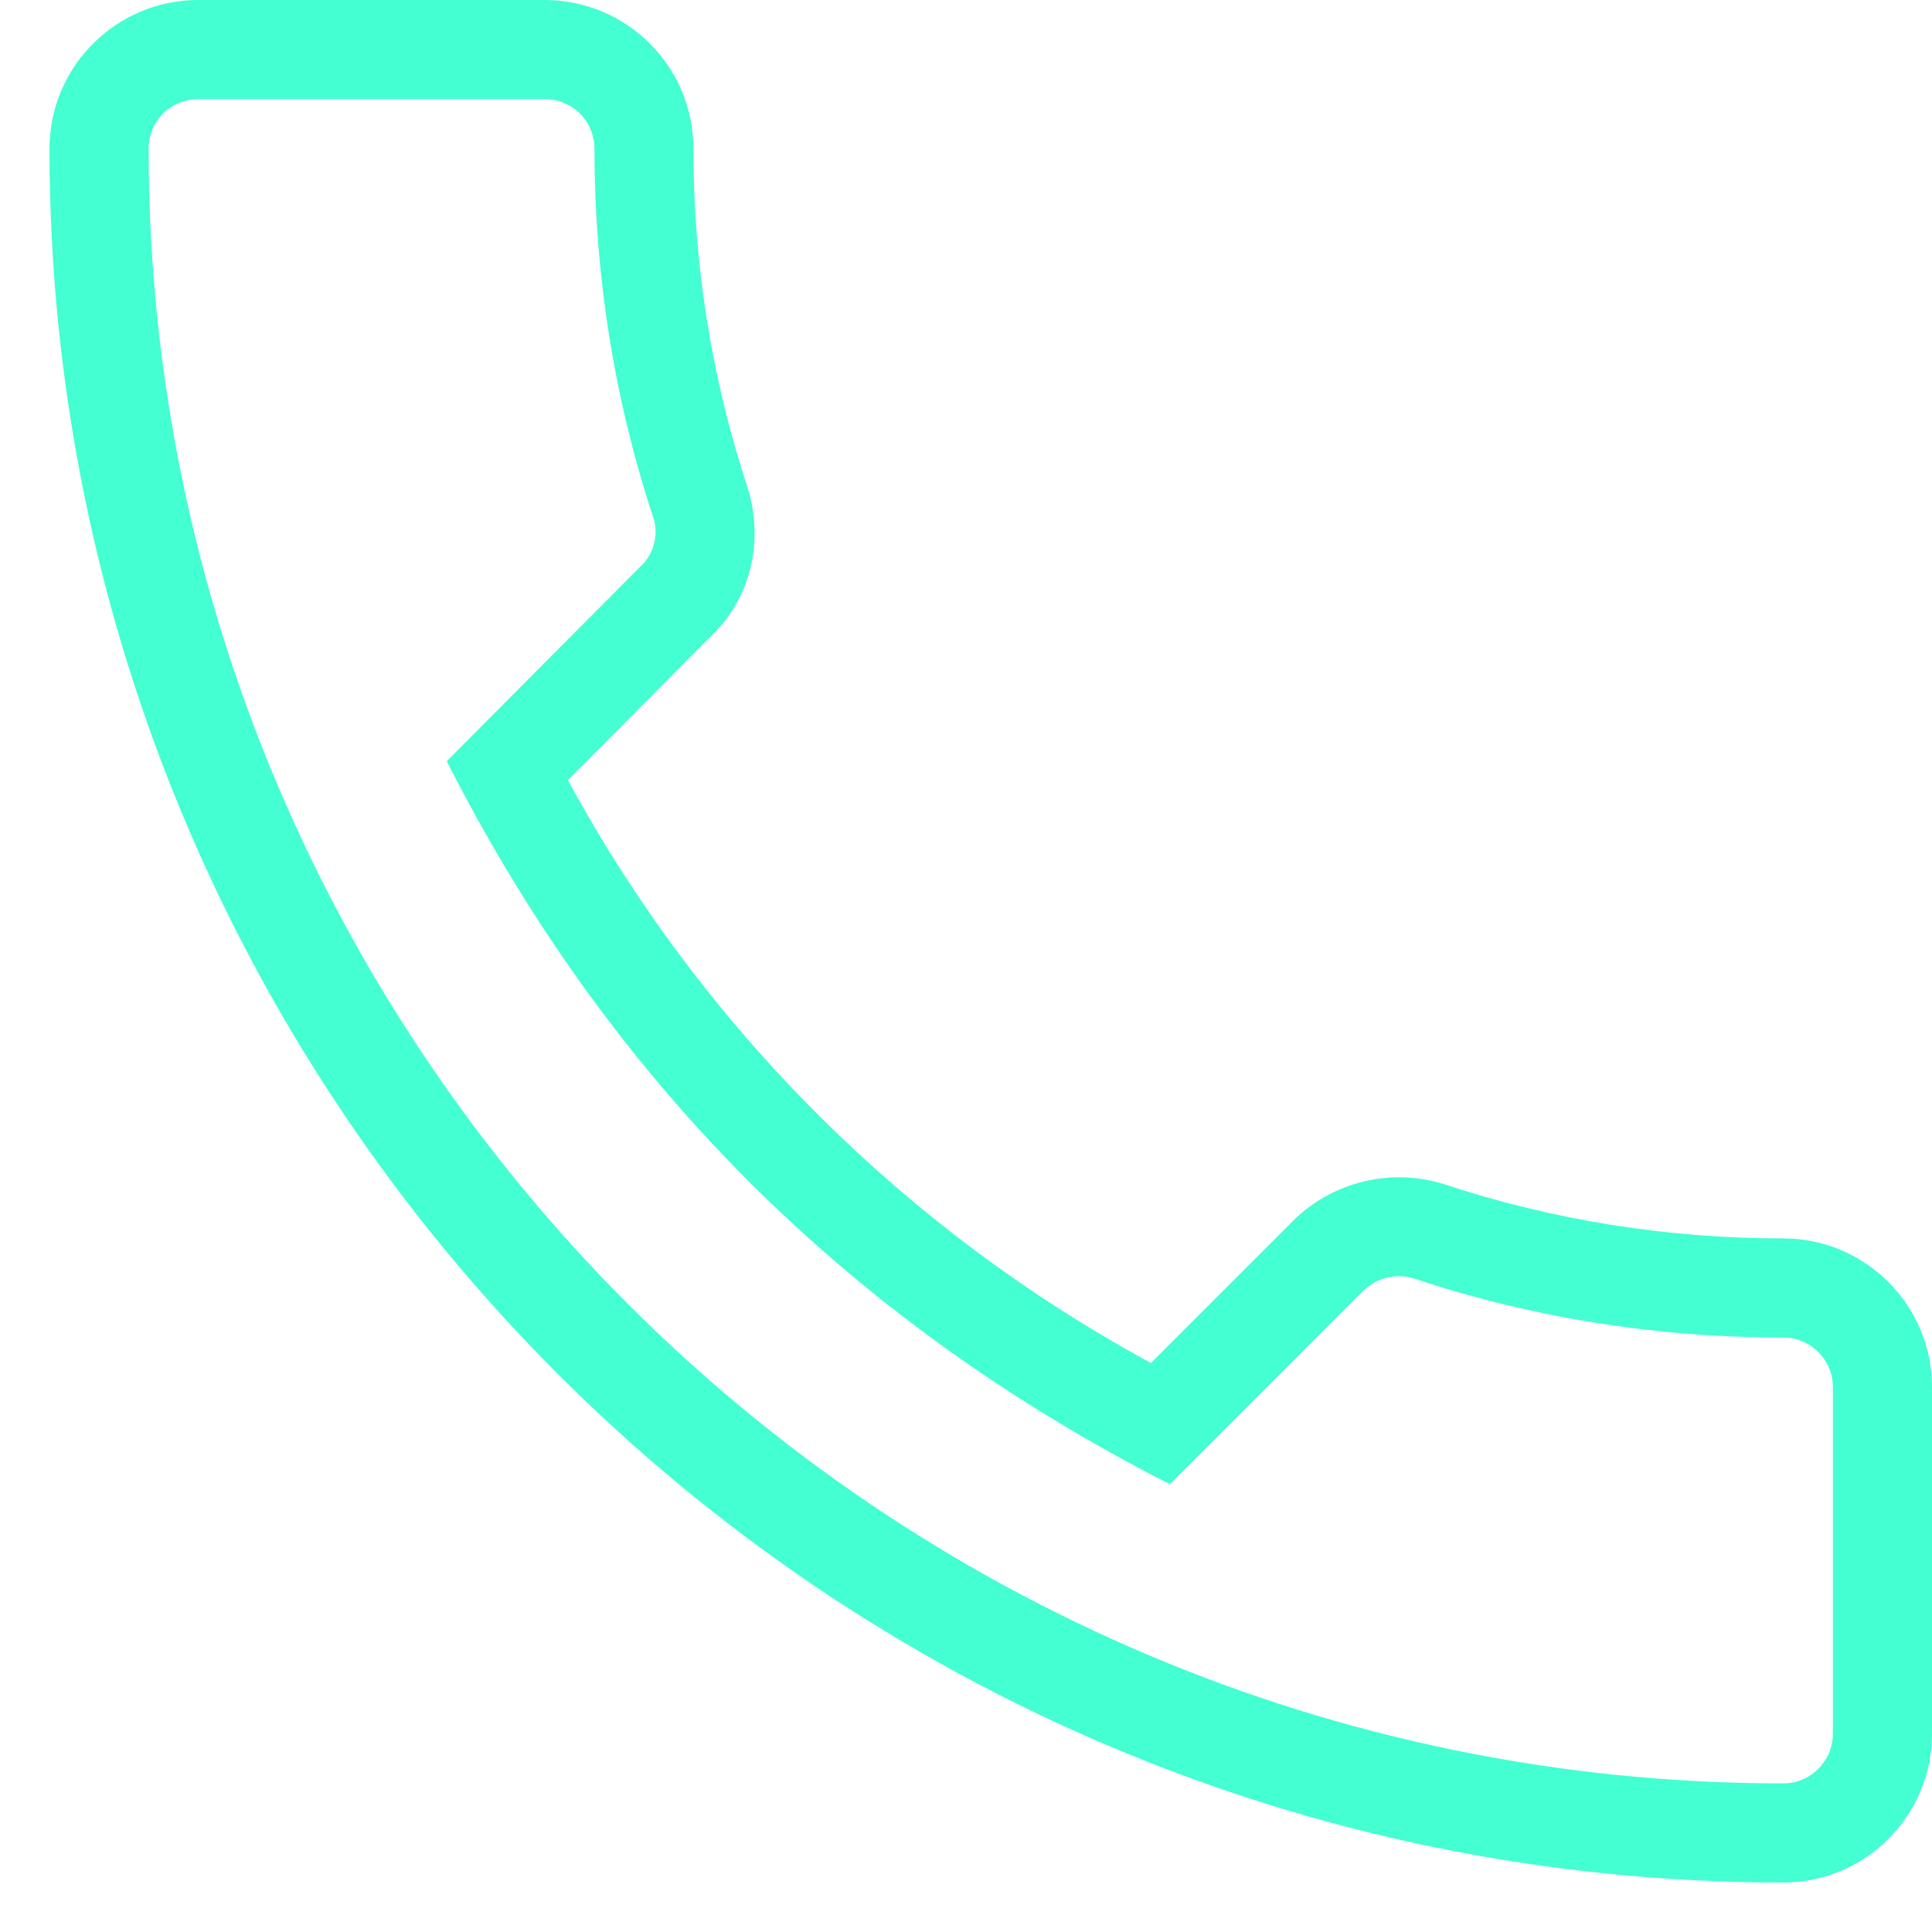
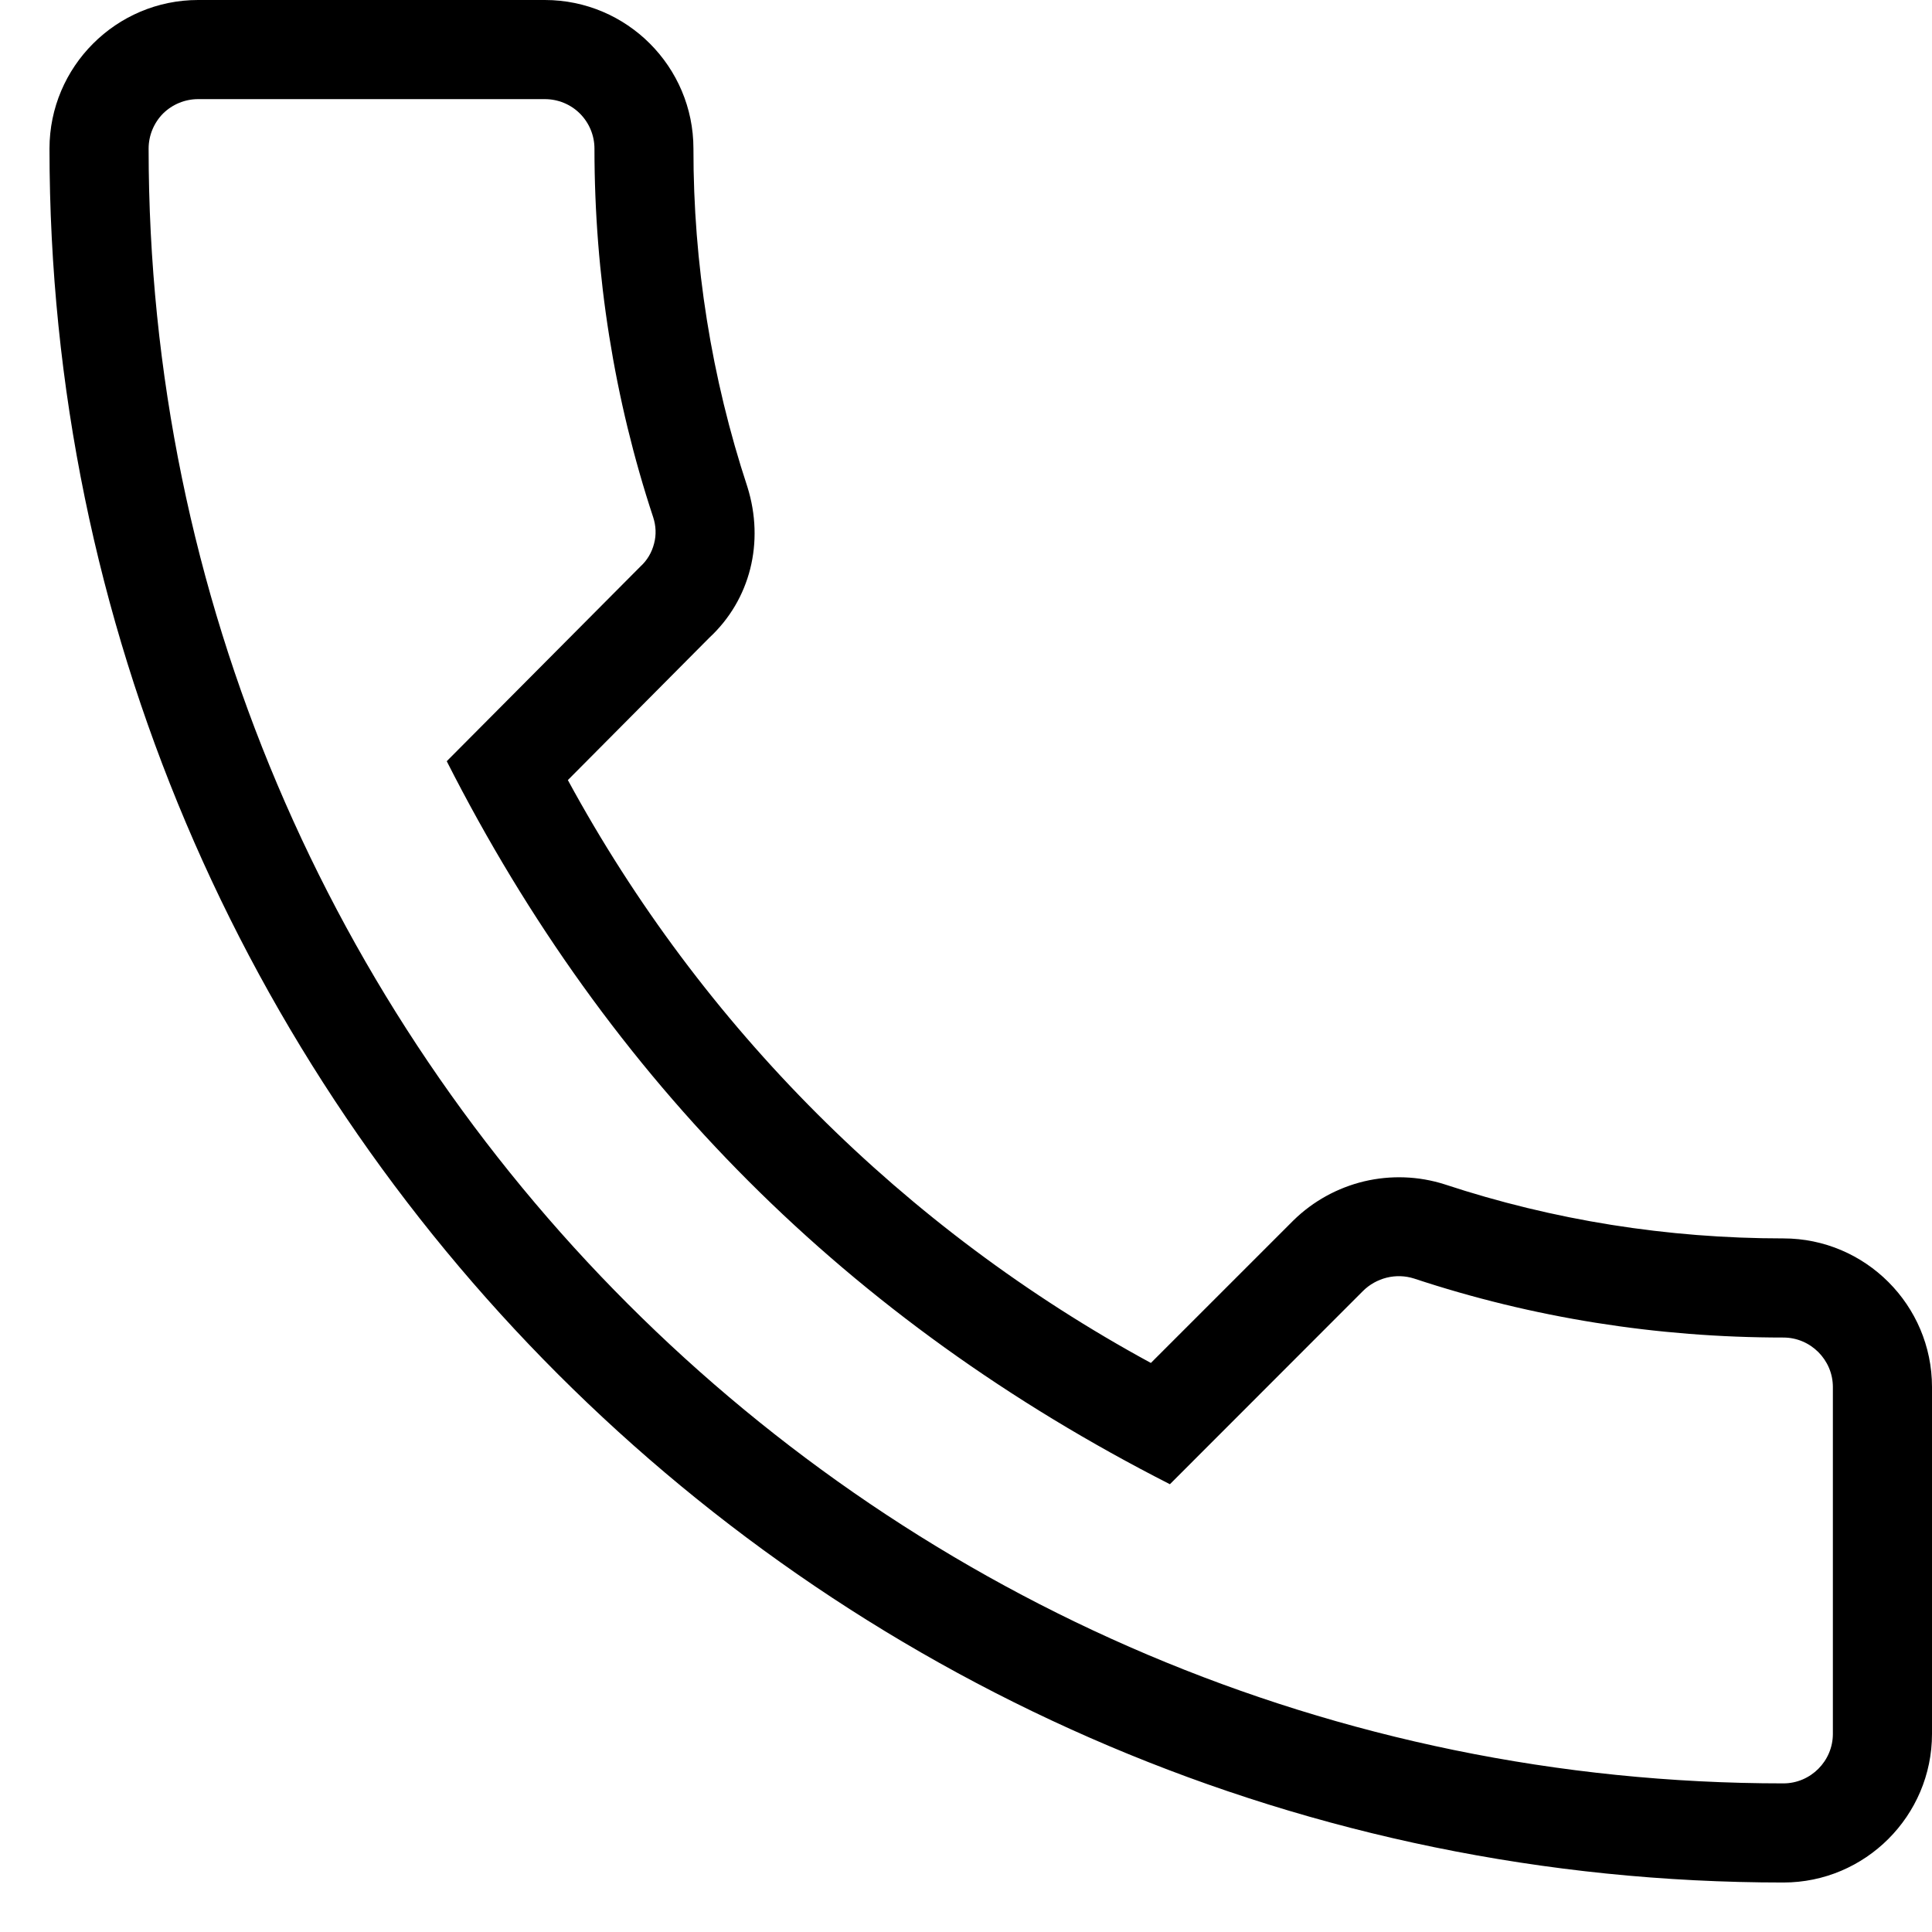
- <svg xmlns="http://www.w3.org/2000/svg" width="13" height="13" viewBox="0 0 13 13" fill="none">
-   <path d="M12 12.667C12.551 12.667 13 12.218 13 11.667V9.333C13 8.782 12.551 8.333 12 8.333C11.22 8.333 10.453 8.211 9.72 7.969C9.544 7.913 9.357 7.907 9.179 7.949C9 7.992 8.836 8.082 8.704 8.211L7.744 9.171C6.085 8.27 4.722 6.908 3.821 5.249L4.773 4.291C5.048 4.036 5.146 3.649 5.029 3.276C4.787 2.542 4.665 1.773 4.666 1C4.666 0.449 4.218 0 3.666 0H1.333C0.782 0 0.333 0.449 0.333 1C0.333 7.433 5.566 12.667 12 12.667ZM1.333 0.667H3.666C3.755 0.667 3.84 0.702 3.902 0.764C3.965 0.827 4 0.912 4 1C4 1.851 4.133 2.687 4.395 3.48C4.414 3.538 4.417 3.599 4.401 3.658C4.386 3.717 4.355 3.77 4.31 3.811L3.006 5.122C4.098 7.274 5.71 8.886 7.872 9.987L9.171 8.687C9.215 8.643 9.271 8.612 9.331 8.597C9.392 8.582 9.455 8.584 9.515 8.603C10.312 8.867 11.148 9 12 9C12.183 9 12.333 9.15 12.333 9.333V11.667C12.333 11.85 12.183 12 12 12C5.934 12 1 7.065 1 1C1 0.912 1.035 0.827 1.097 0.764C1.16 0.702 1.245 0.667 1.333 0.667Z" fill="#43FFD2" />
+ <svg xmlns="http://www.w3.org/2000/svg" width="13" height="13" viewBox="0 0 13 13">
+   <path d="M12 12.667C12.551 12.667 13 12.218 13 11.667V9.333C13 8.782 12.551 8.333 12 8.333C11.22 8.333 10.453 8.211 9.72 7.969C9.544 7.913 9.357 7.907 9.179 7.949C9 7.992 8.836 8.082 8.704 8.211L7.744 9.171C6.085 8.27 4.722 6.908 3.821 5.249L4.773 4.291C5.048 4.036 5.146 3.649 5.029 3.276C4.787 2.542 4.665 1.773 4.666 1C4.666 0.449 4.218 0 3.666 0H1.333C0.782 0 0.333 0.449 0.333 1C0.333 7.433 5.566 12.667 12 12.667ZM1.333 0.667H3.666C3.755 0.667 3.84 0.702 3.902 0.764C3.965 0.827 4 0.912 4 1C4 1.851 4.133 2.687 4.395 3.48C4.414 3.538 4.417 3.599 4.401 3.658C4.386 3.717 4.355 3.77 4.31 3.811L3.006 5.122C4.098 7.274 5.71 8.886 7.872 9.987L9.171 8.687C9.215 8.643 9.271 8.612 9.331 8.597C9.392 8.582 9.455 8.584 9.515 8.603C10.312 8.867 11.148 9 12 9C12.183 9 12.333 9.15 12.333 9.333V11.667C12.333 11.85 12.183 12 12 12C5.934 12 1 7.065 1 1C1 0.912 1.035 0.827 1.097 0.764C1.16 0.702 1.245 0.667 1.333 0.667Z" />
</svg>
